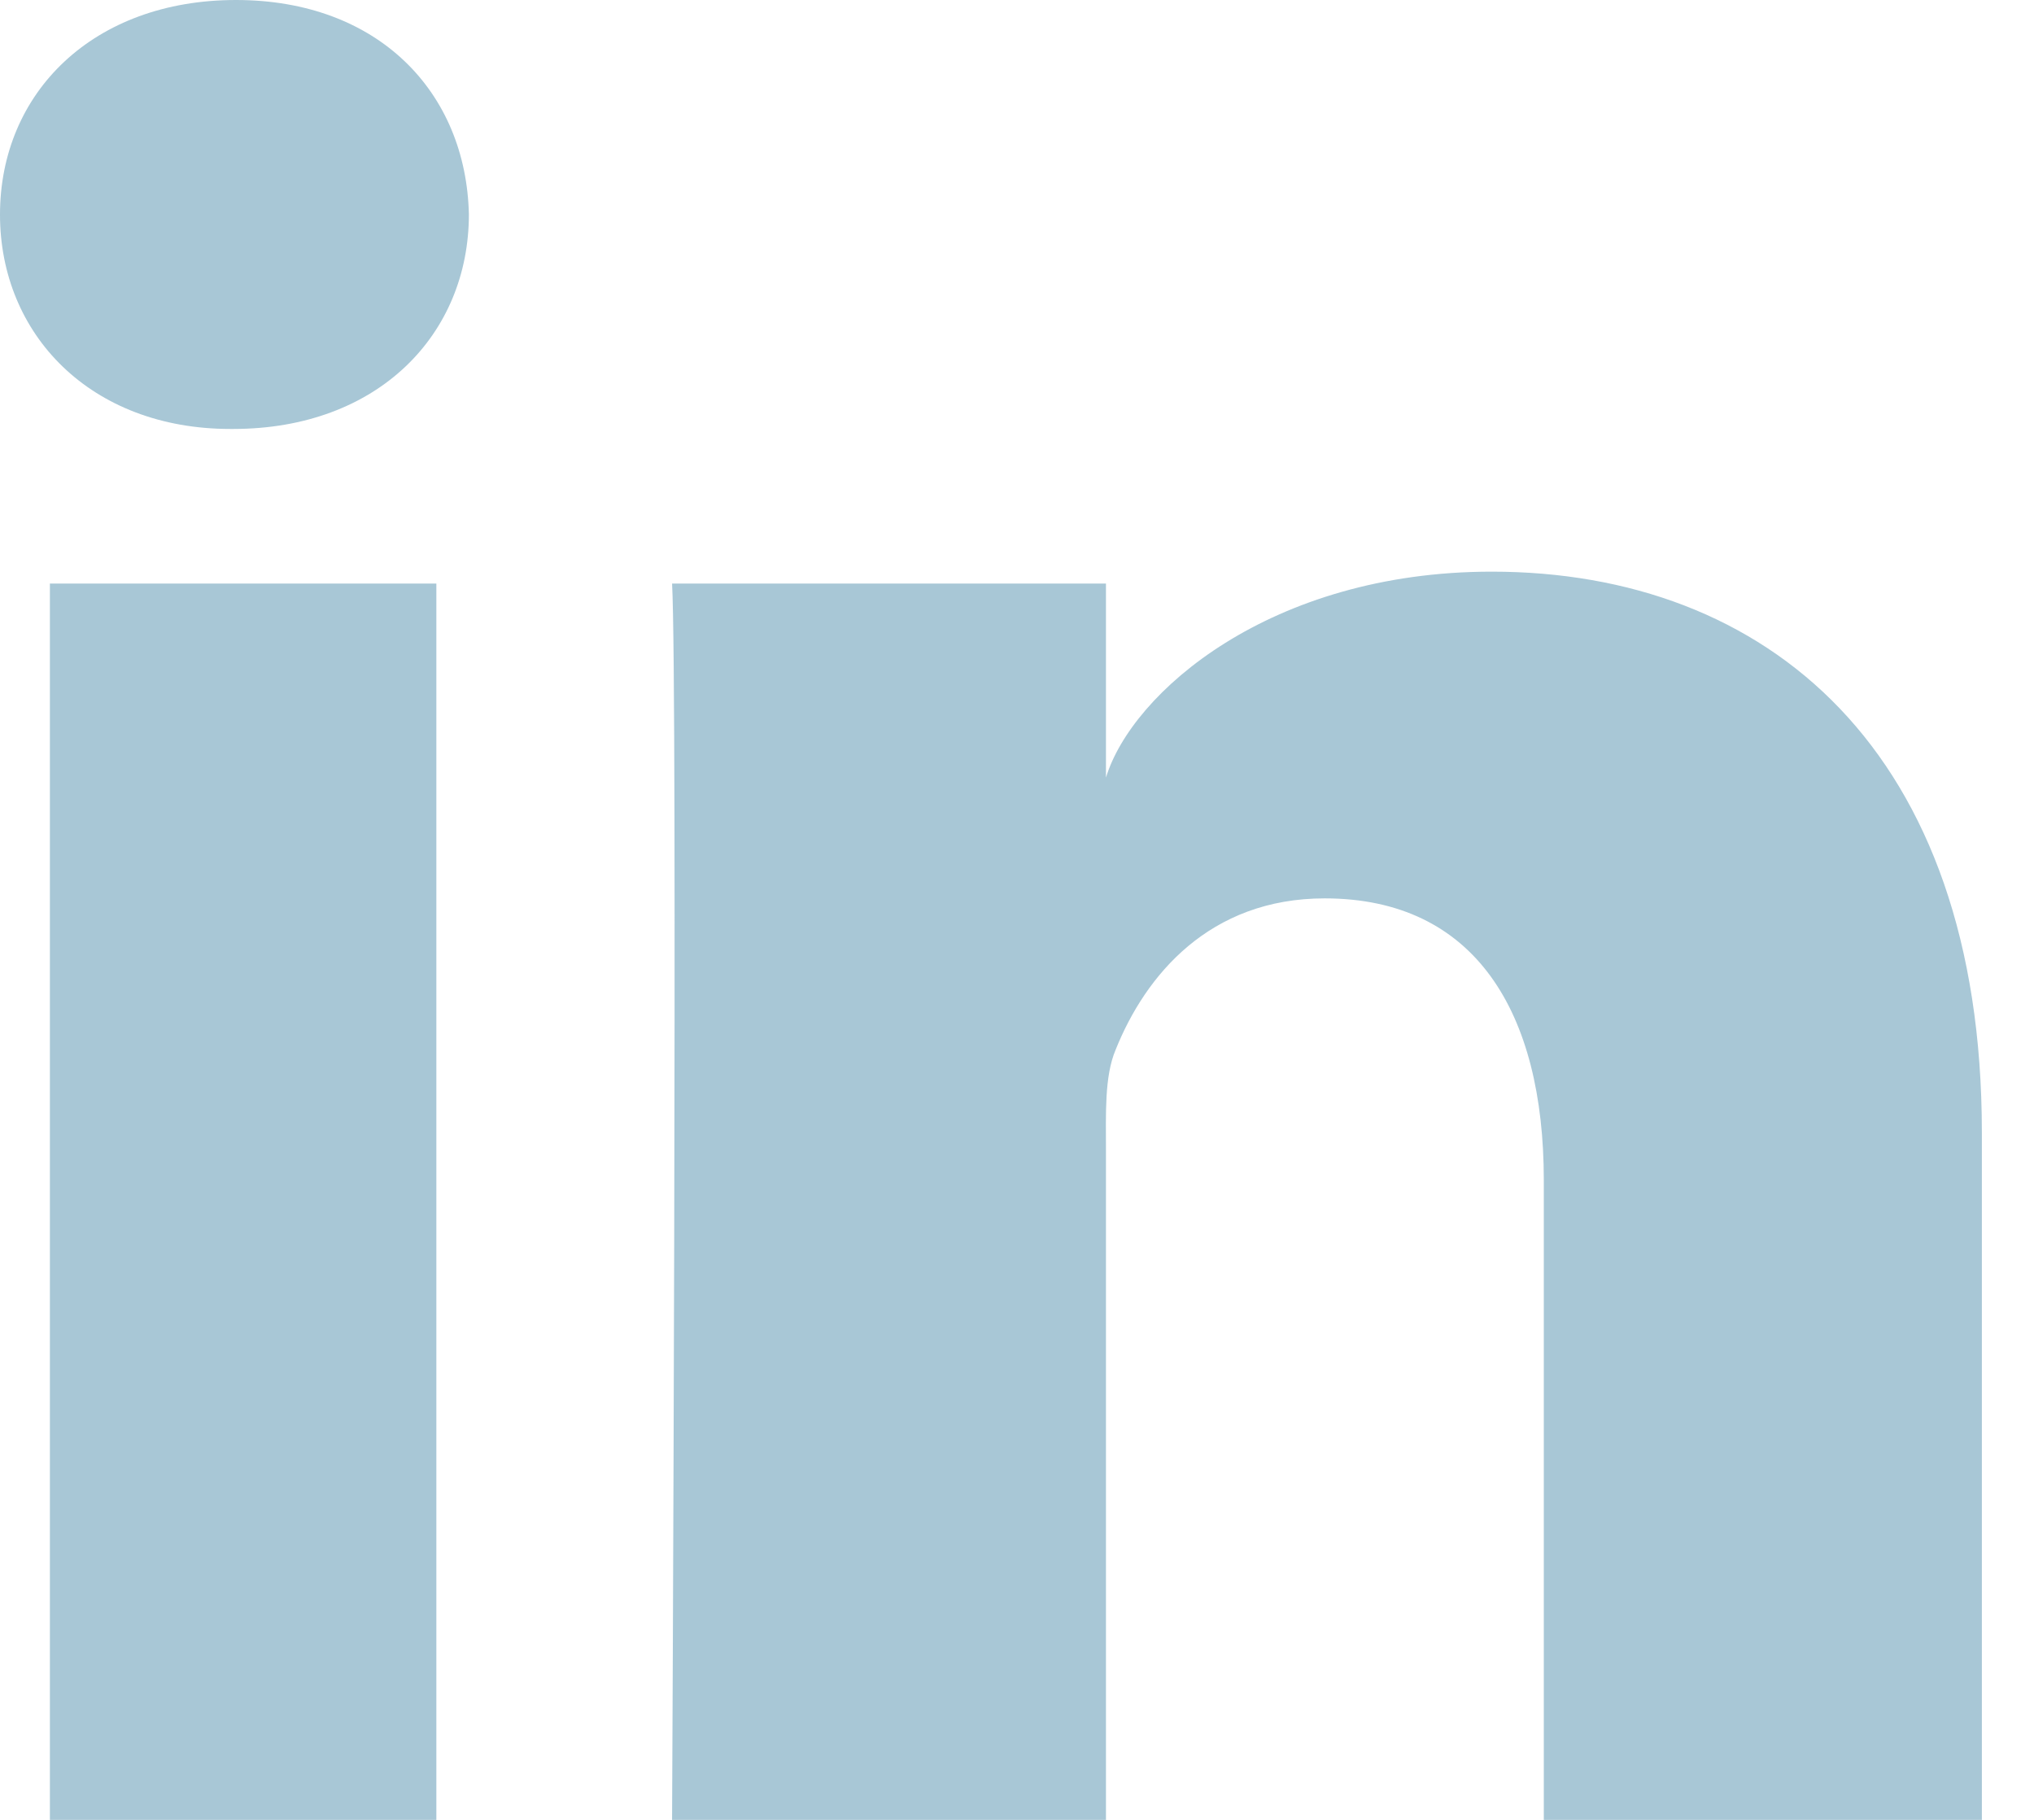
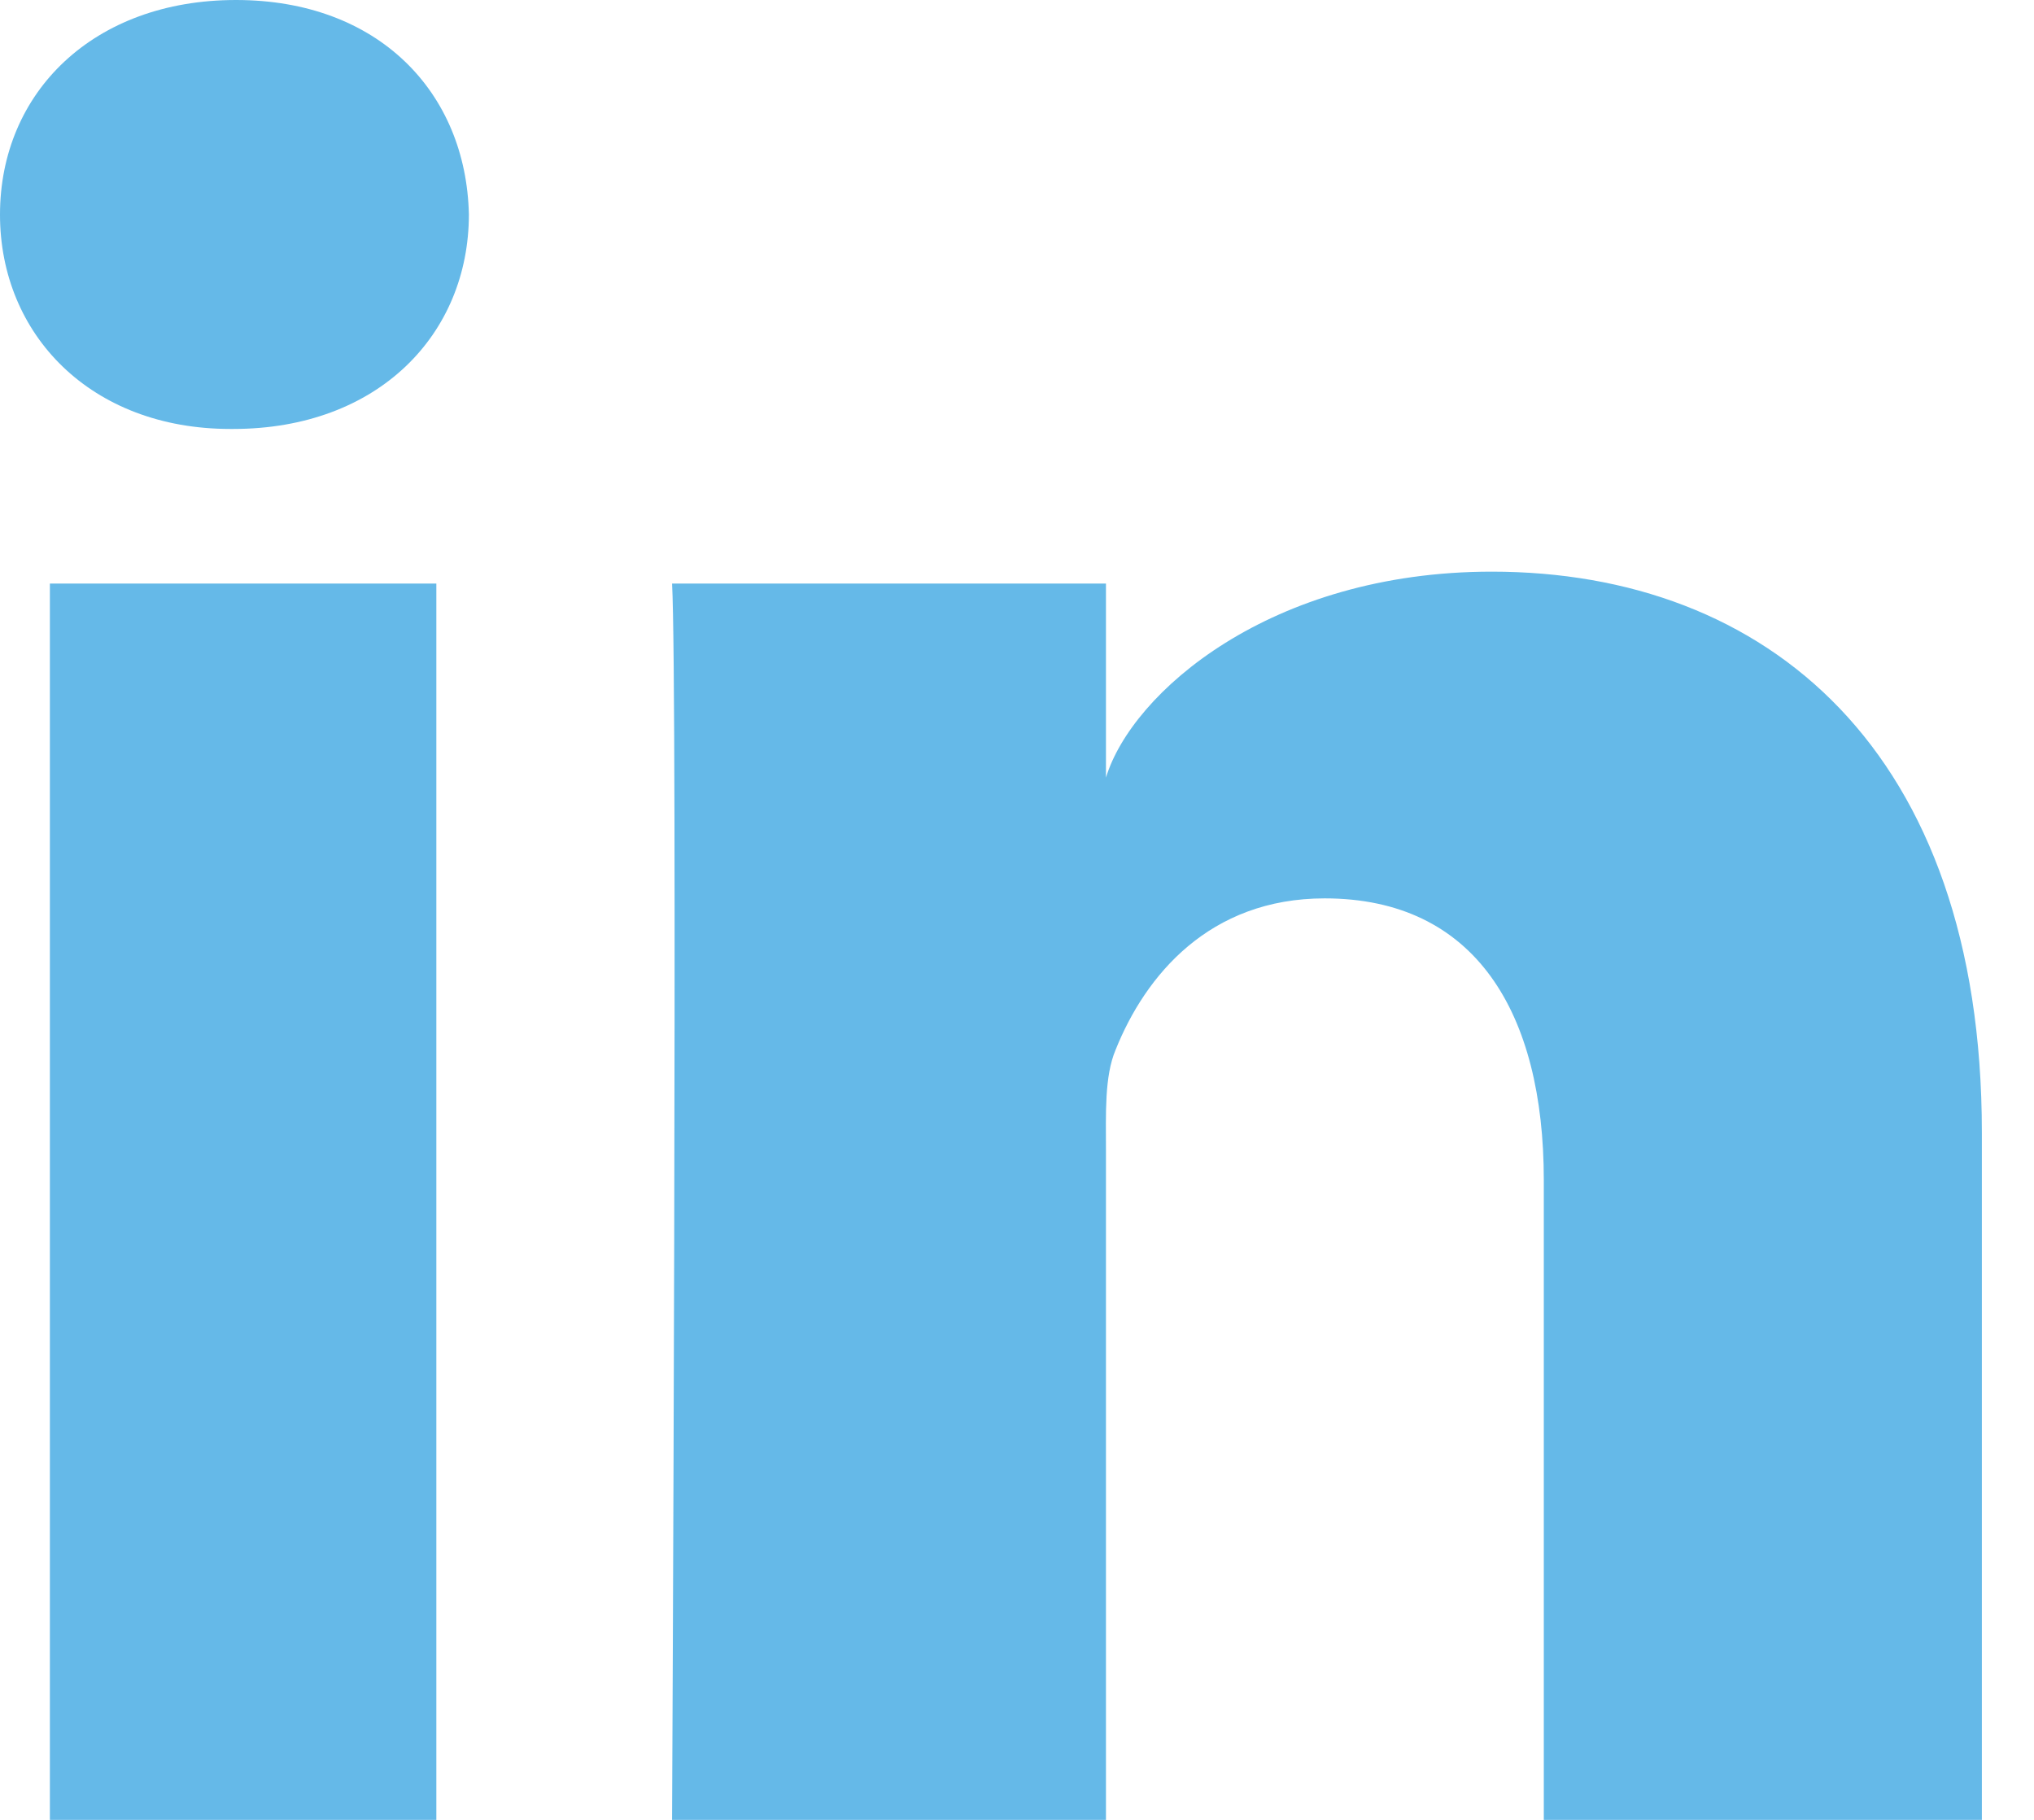
<svg xmlns="http://www.w3.org/2000/svg" width="19px" height="17px" viewBox="0 0 19 17" version="1.1">
  <defs />
  <g id="A" stroke="none" stroke-width="1" fill="none" fill-rule="evenodd">
-     <g id="article" transform="translate(-456, -3654)" fill="#A8C7D6">
+     <g id="article" transform="translate(-456, -3654)" fill="#65b9e8">
      <g id="share" transform="translate(202, 3654)">
        <path d="M254.466,5.451 L258.076,5.451 L258.076,17 L254.466,17 L254.466,5.451 Z M256.178,4.007 L256.152,4.007 C254.847,4.007 254,3.124 254,2.005 C254,0.864 254.872,1.39444012e-13 256.204,1.39444012e-13 C257.535,1.39444012e-13 258.354,0.862 258.38,2.002 C258.38,3.121 257.535,4.007 256.178,4.007 L256.178,4.007 Z M272.513,17 L268.421,17 L268.421,11.024 C268.421,9.46 267.782,8.392 266.374,8.392 C265.297,8.392 264.699,9.112 264.421,9.807 C264.316,10.056 264.331,10.403 264.331,10.751 L264.331,17 L260.278,17 C260.278,17 260.331,6.414 260.278,5.451 L264.331,5.451 L264.331,7.264 C264.572,6.471 265.866,5.34 267.935,5.34 C270.499,5.34 272.513,7.002 272.513,10.579 L272.513,17 L272.513,17 Z" id="linkedin-social" />
      </g>
    </g>
  </g>
</svg>
